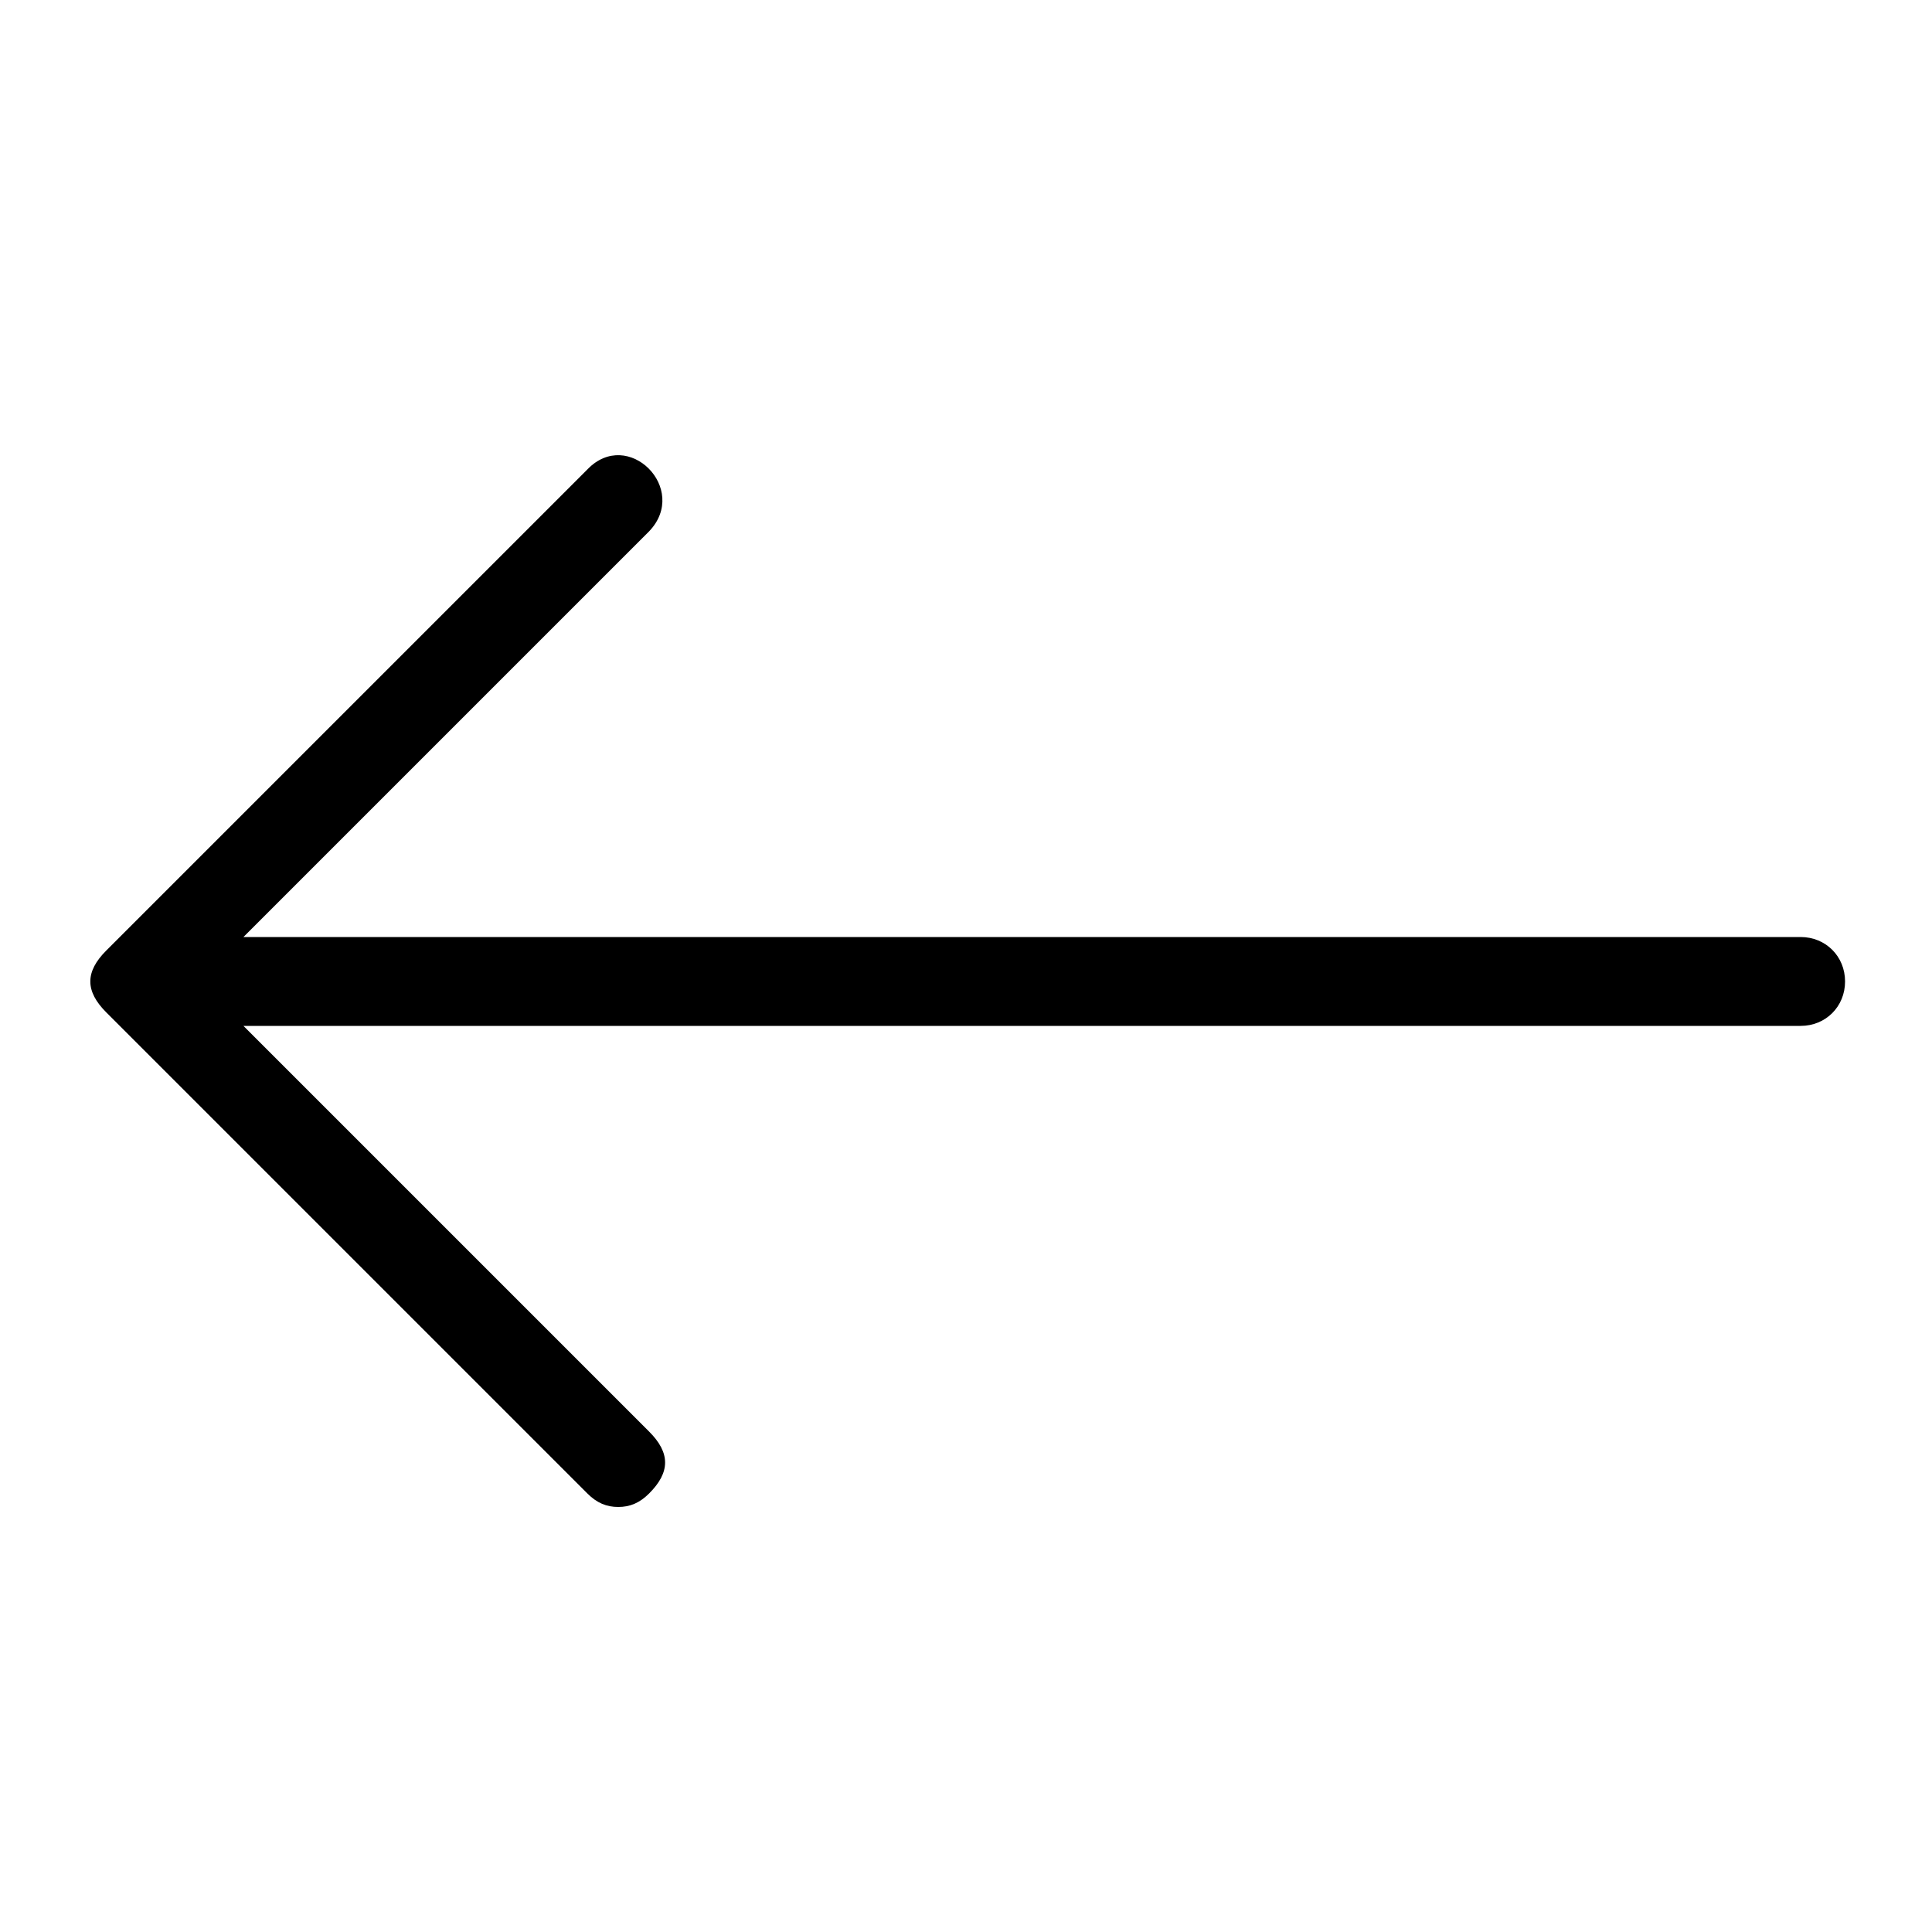
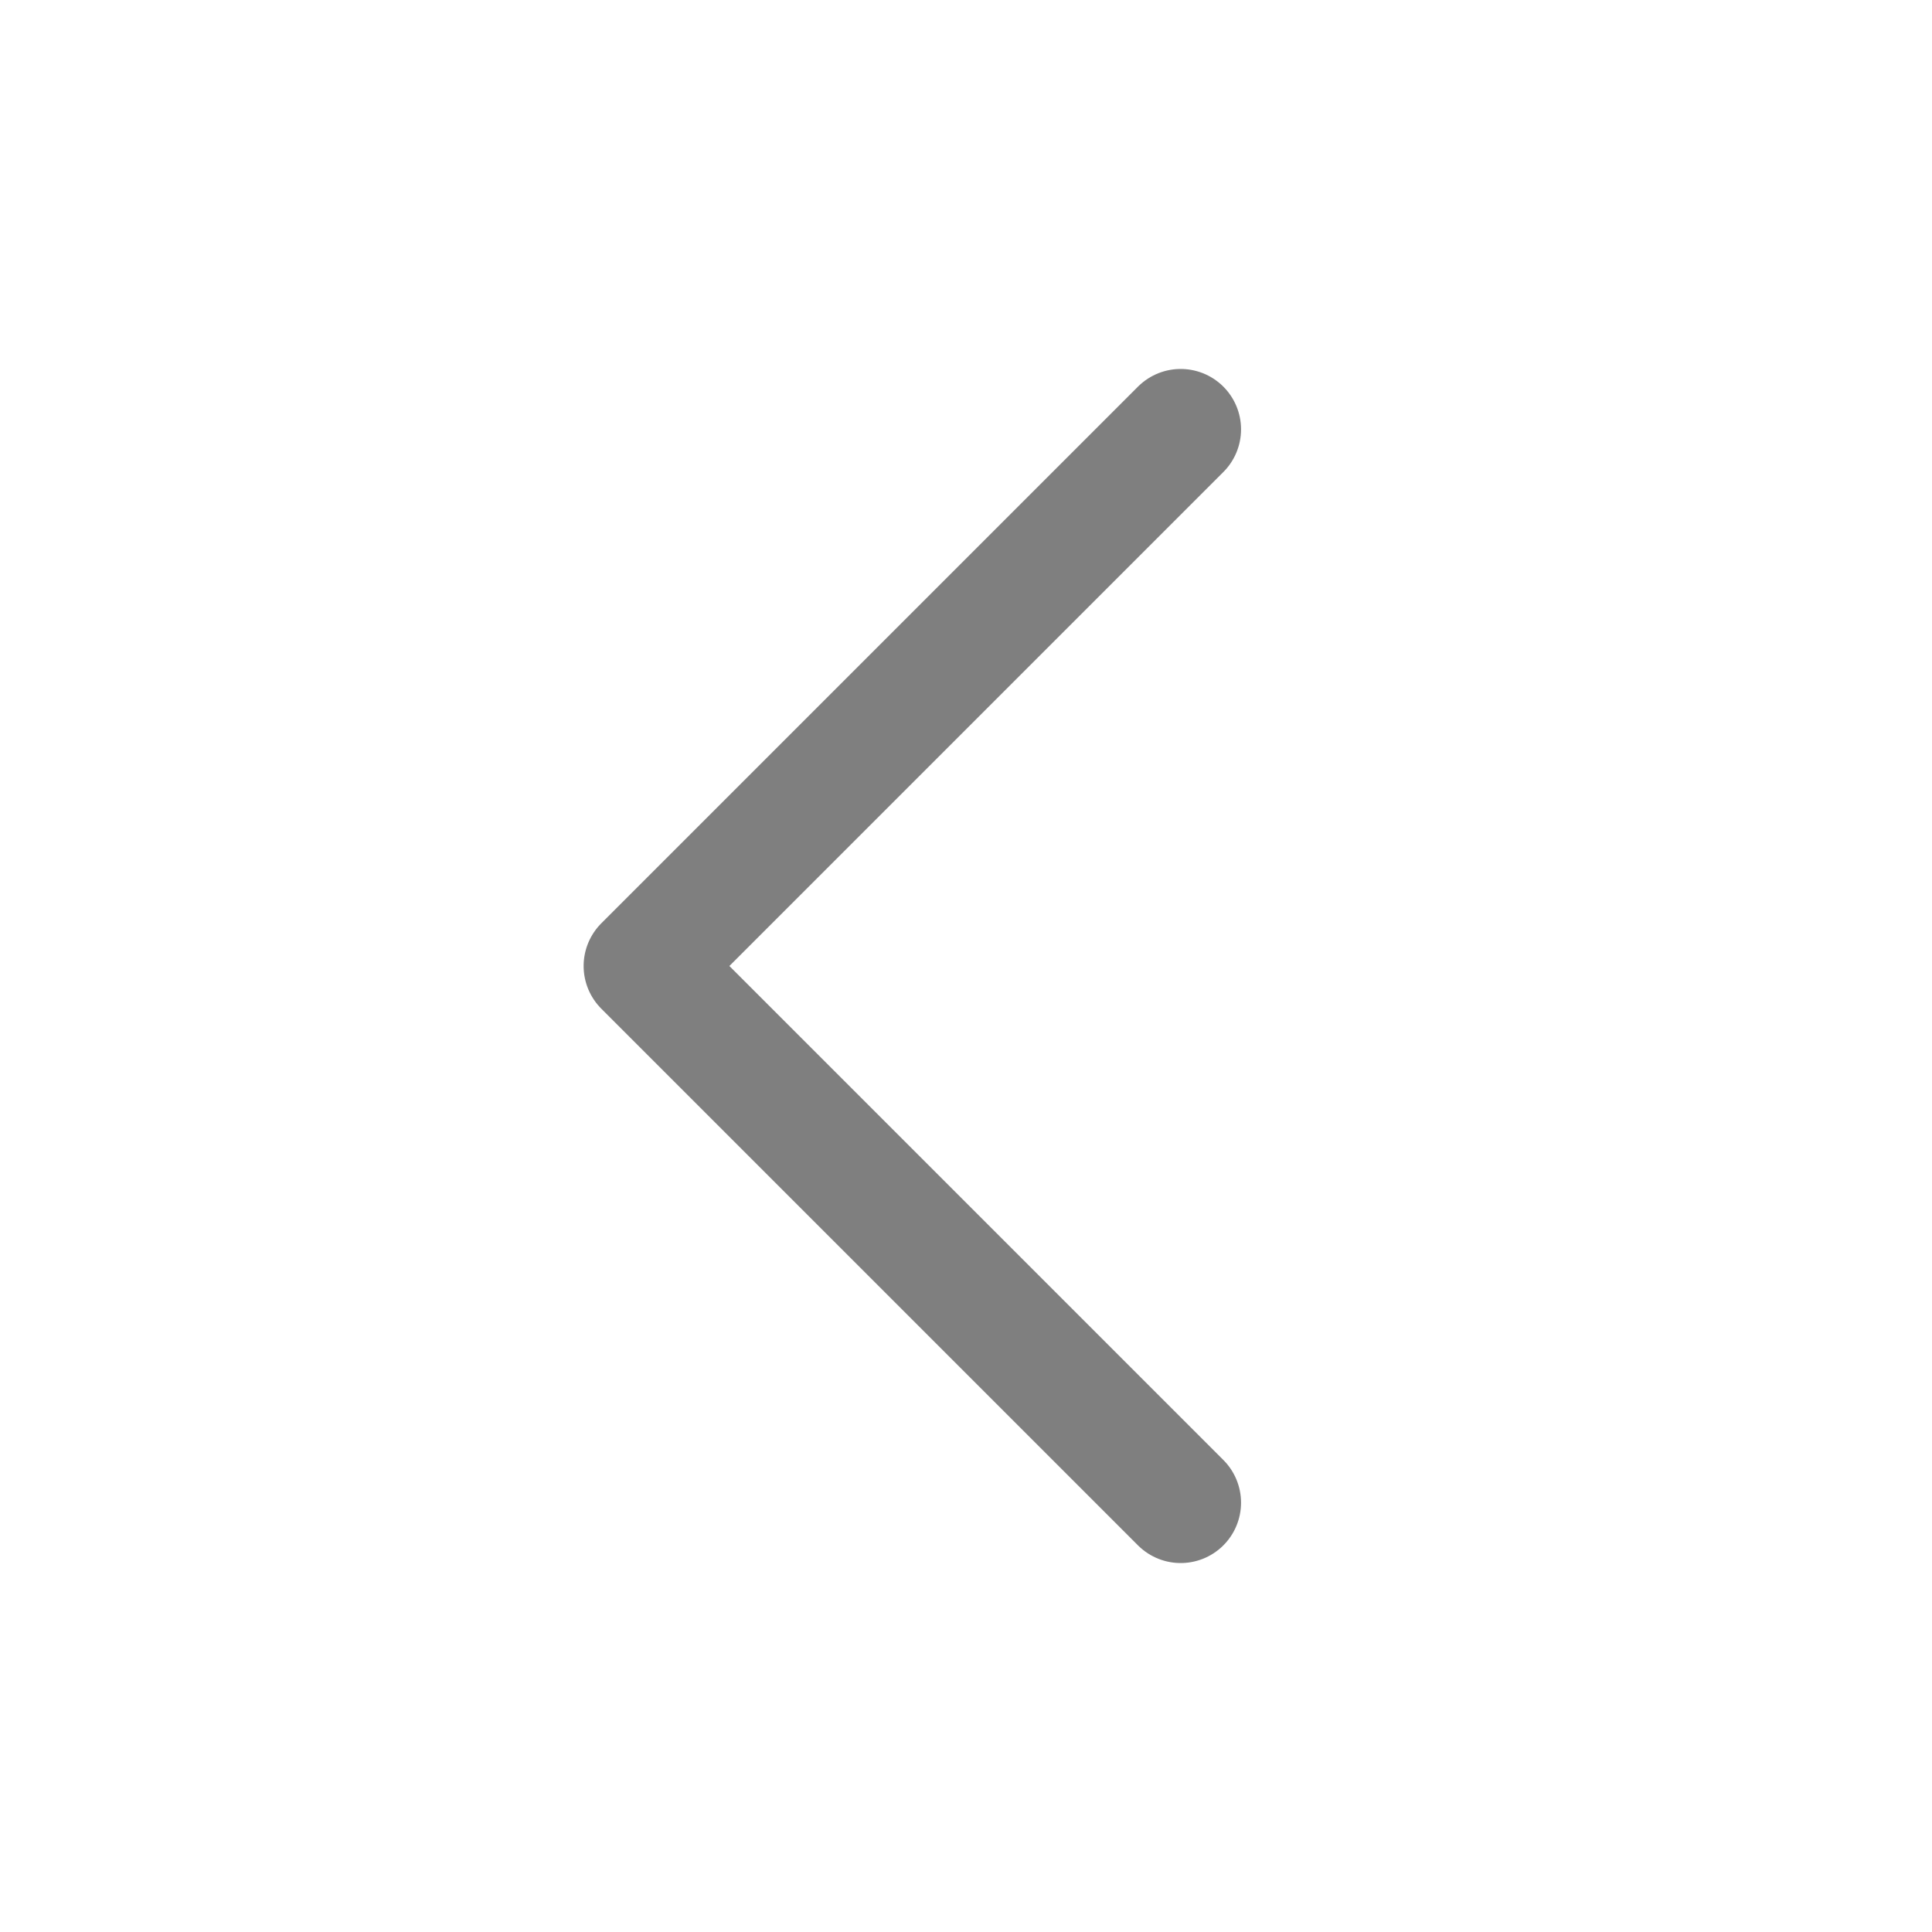
- <svg focusable="false" viewBox="0 0 1000 1000">
-   <path d="M336 275L126 485h806c13 0 23 10 23 23s-10 23-23 23H126l210 210c11 11 11 21 0 32-5 5-10 7-16 7s-11-2-16-7L55 524c-11-11-11-21 0-32l249-249c21-22 53 10 32 32z" />
+ <svg xmlns="http://www.w3.org/2000/svg" width="18" height="18" viewBox="0 0 18 18" fill="none">
+   <g opacity="0.5">
+     <path d="M11 14L6 9L11 4" stroke="black" stroke-width="1.125" stroke-linecap="round" stroke-linejoin="round" />
+   </g>
</svg>
